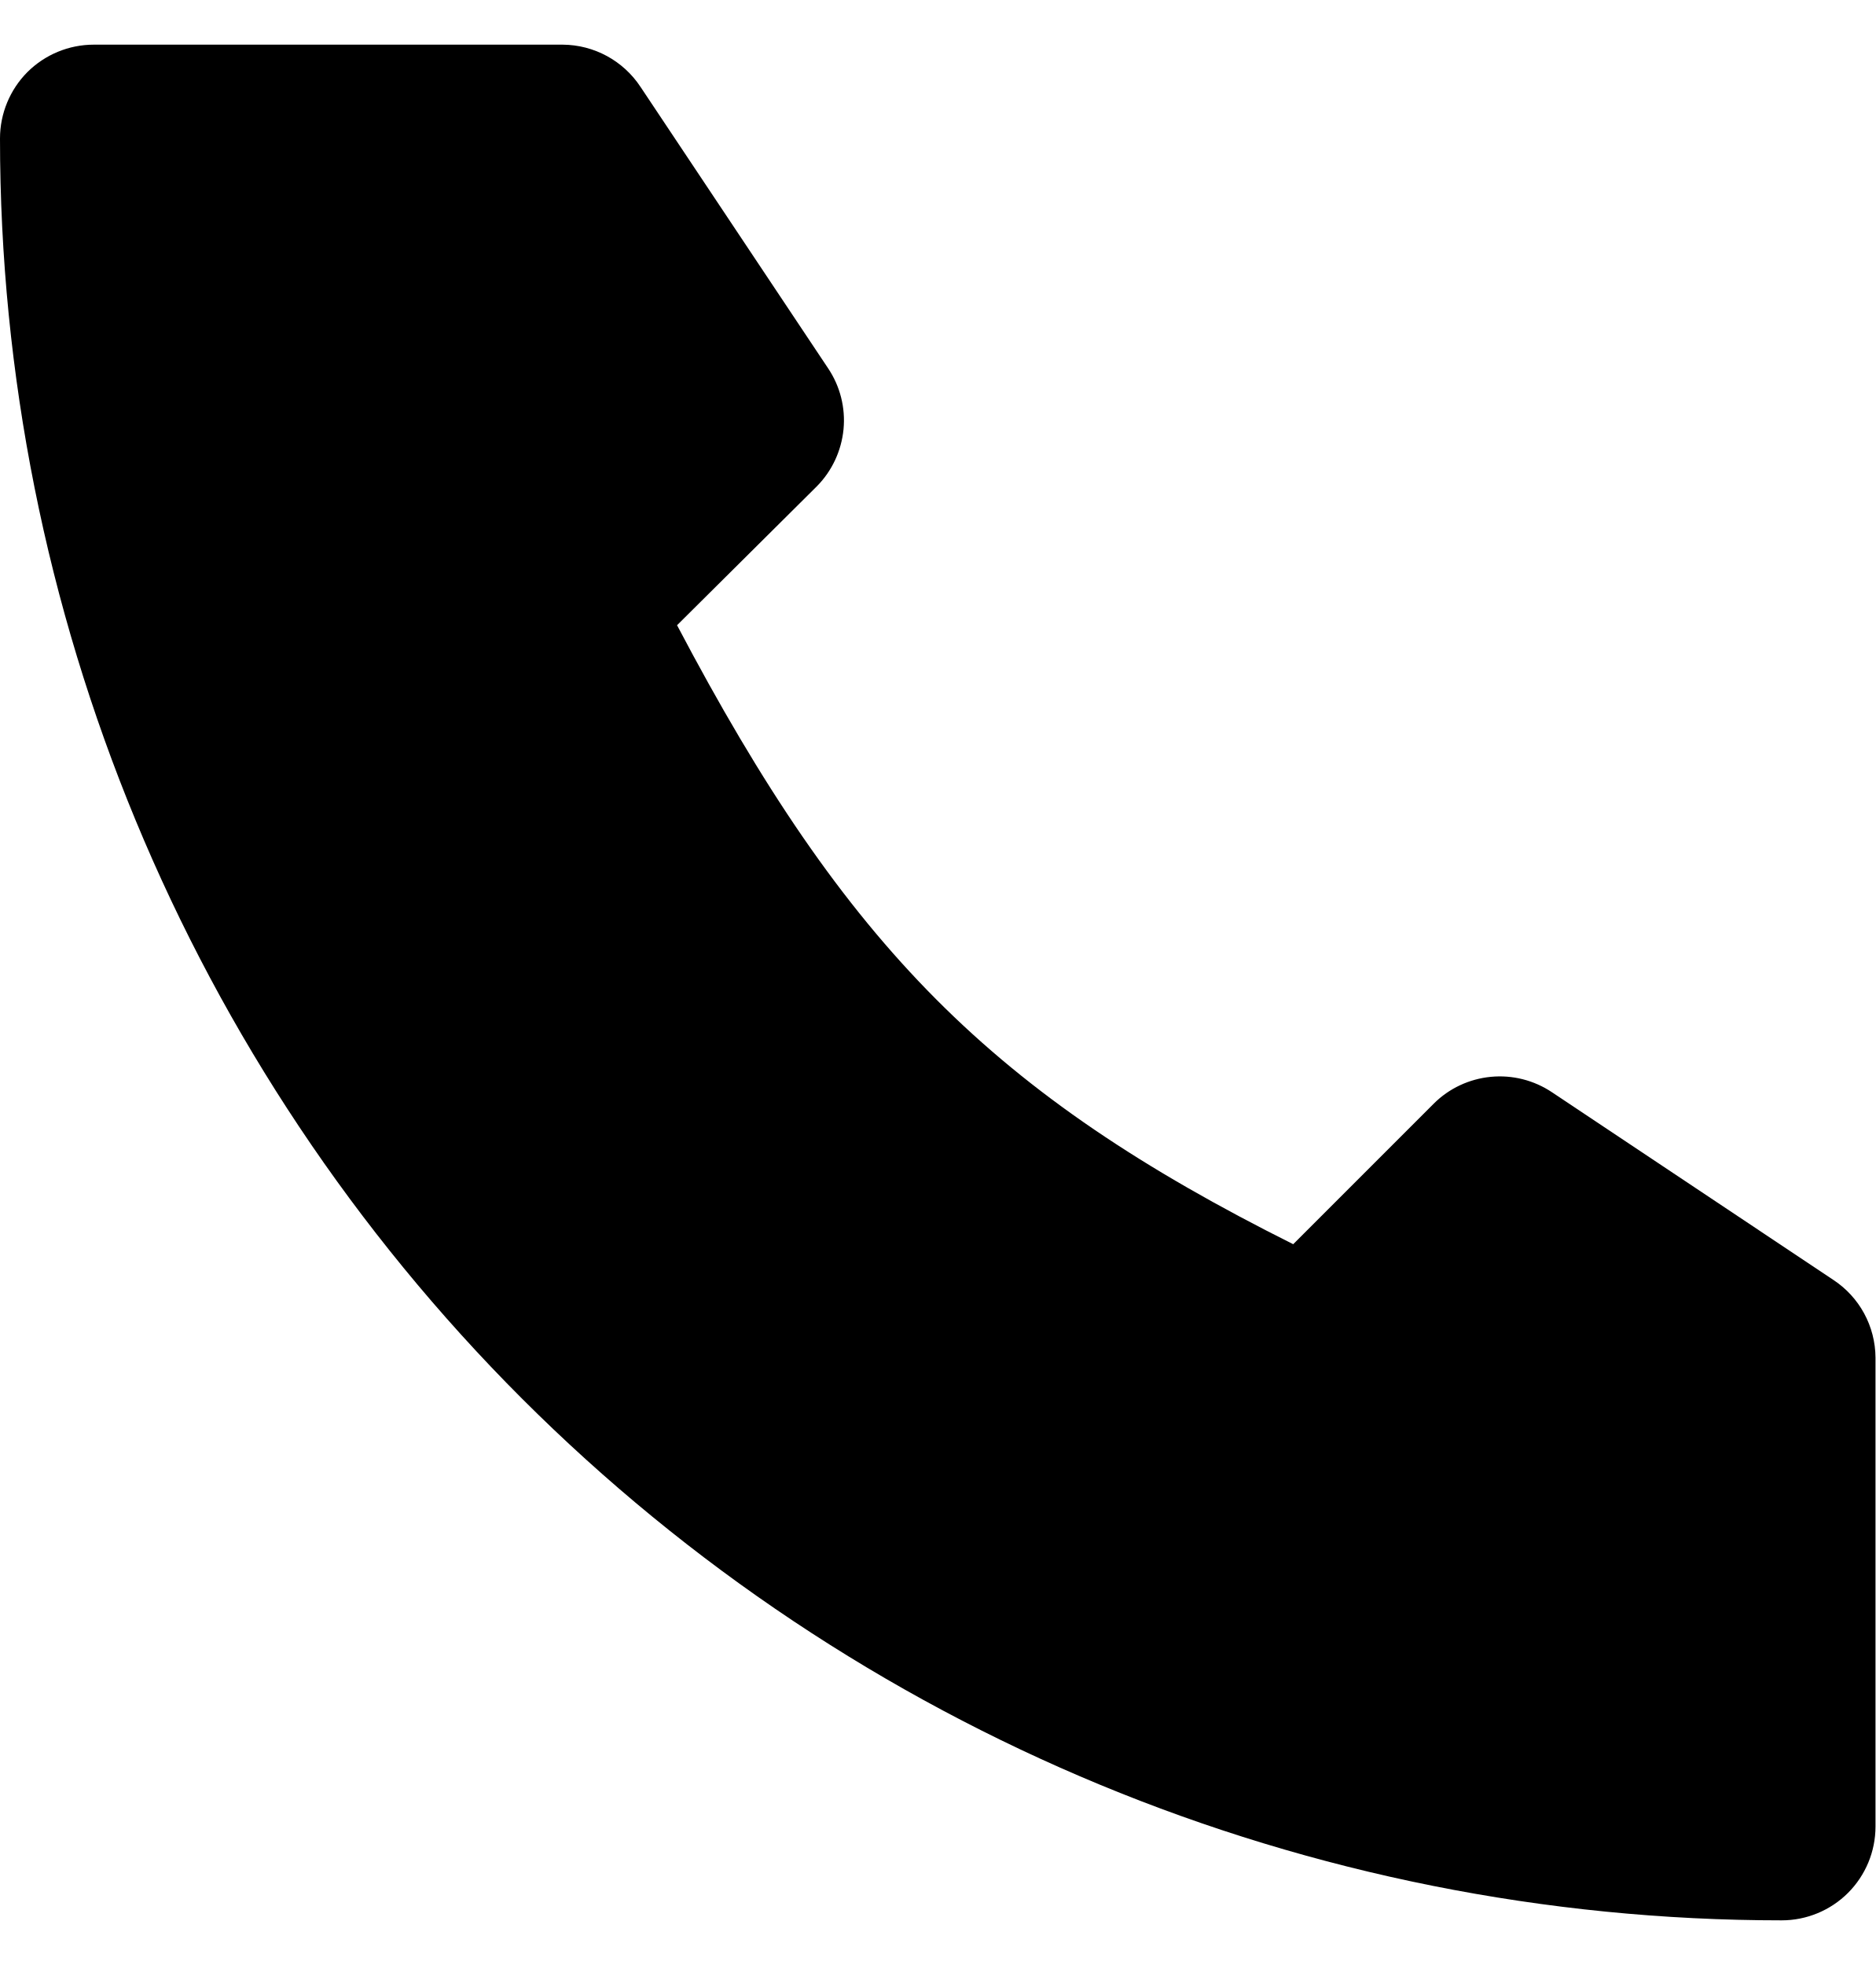
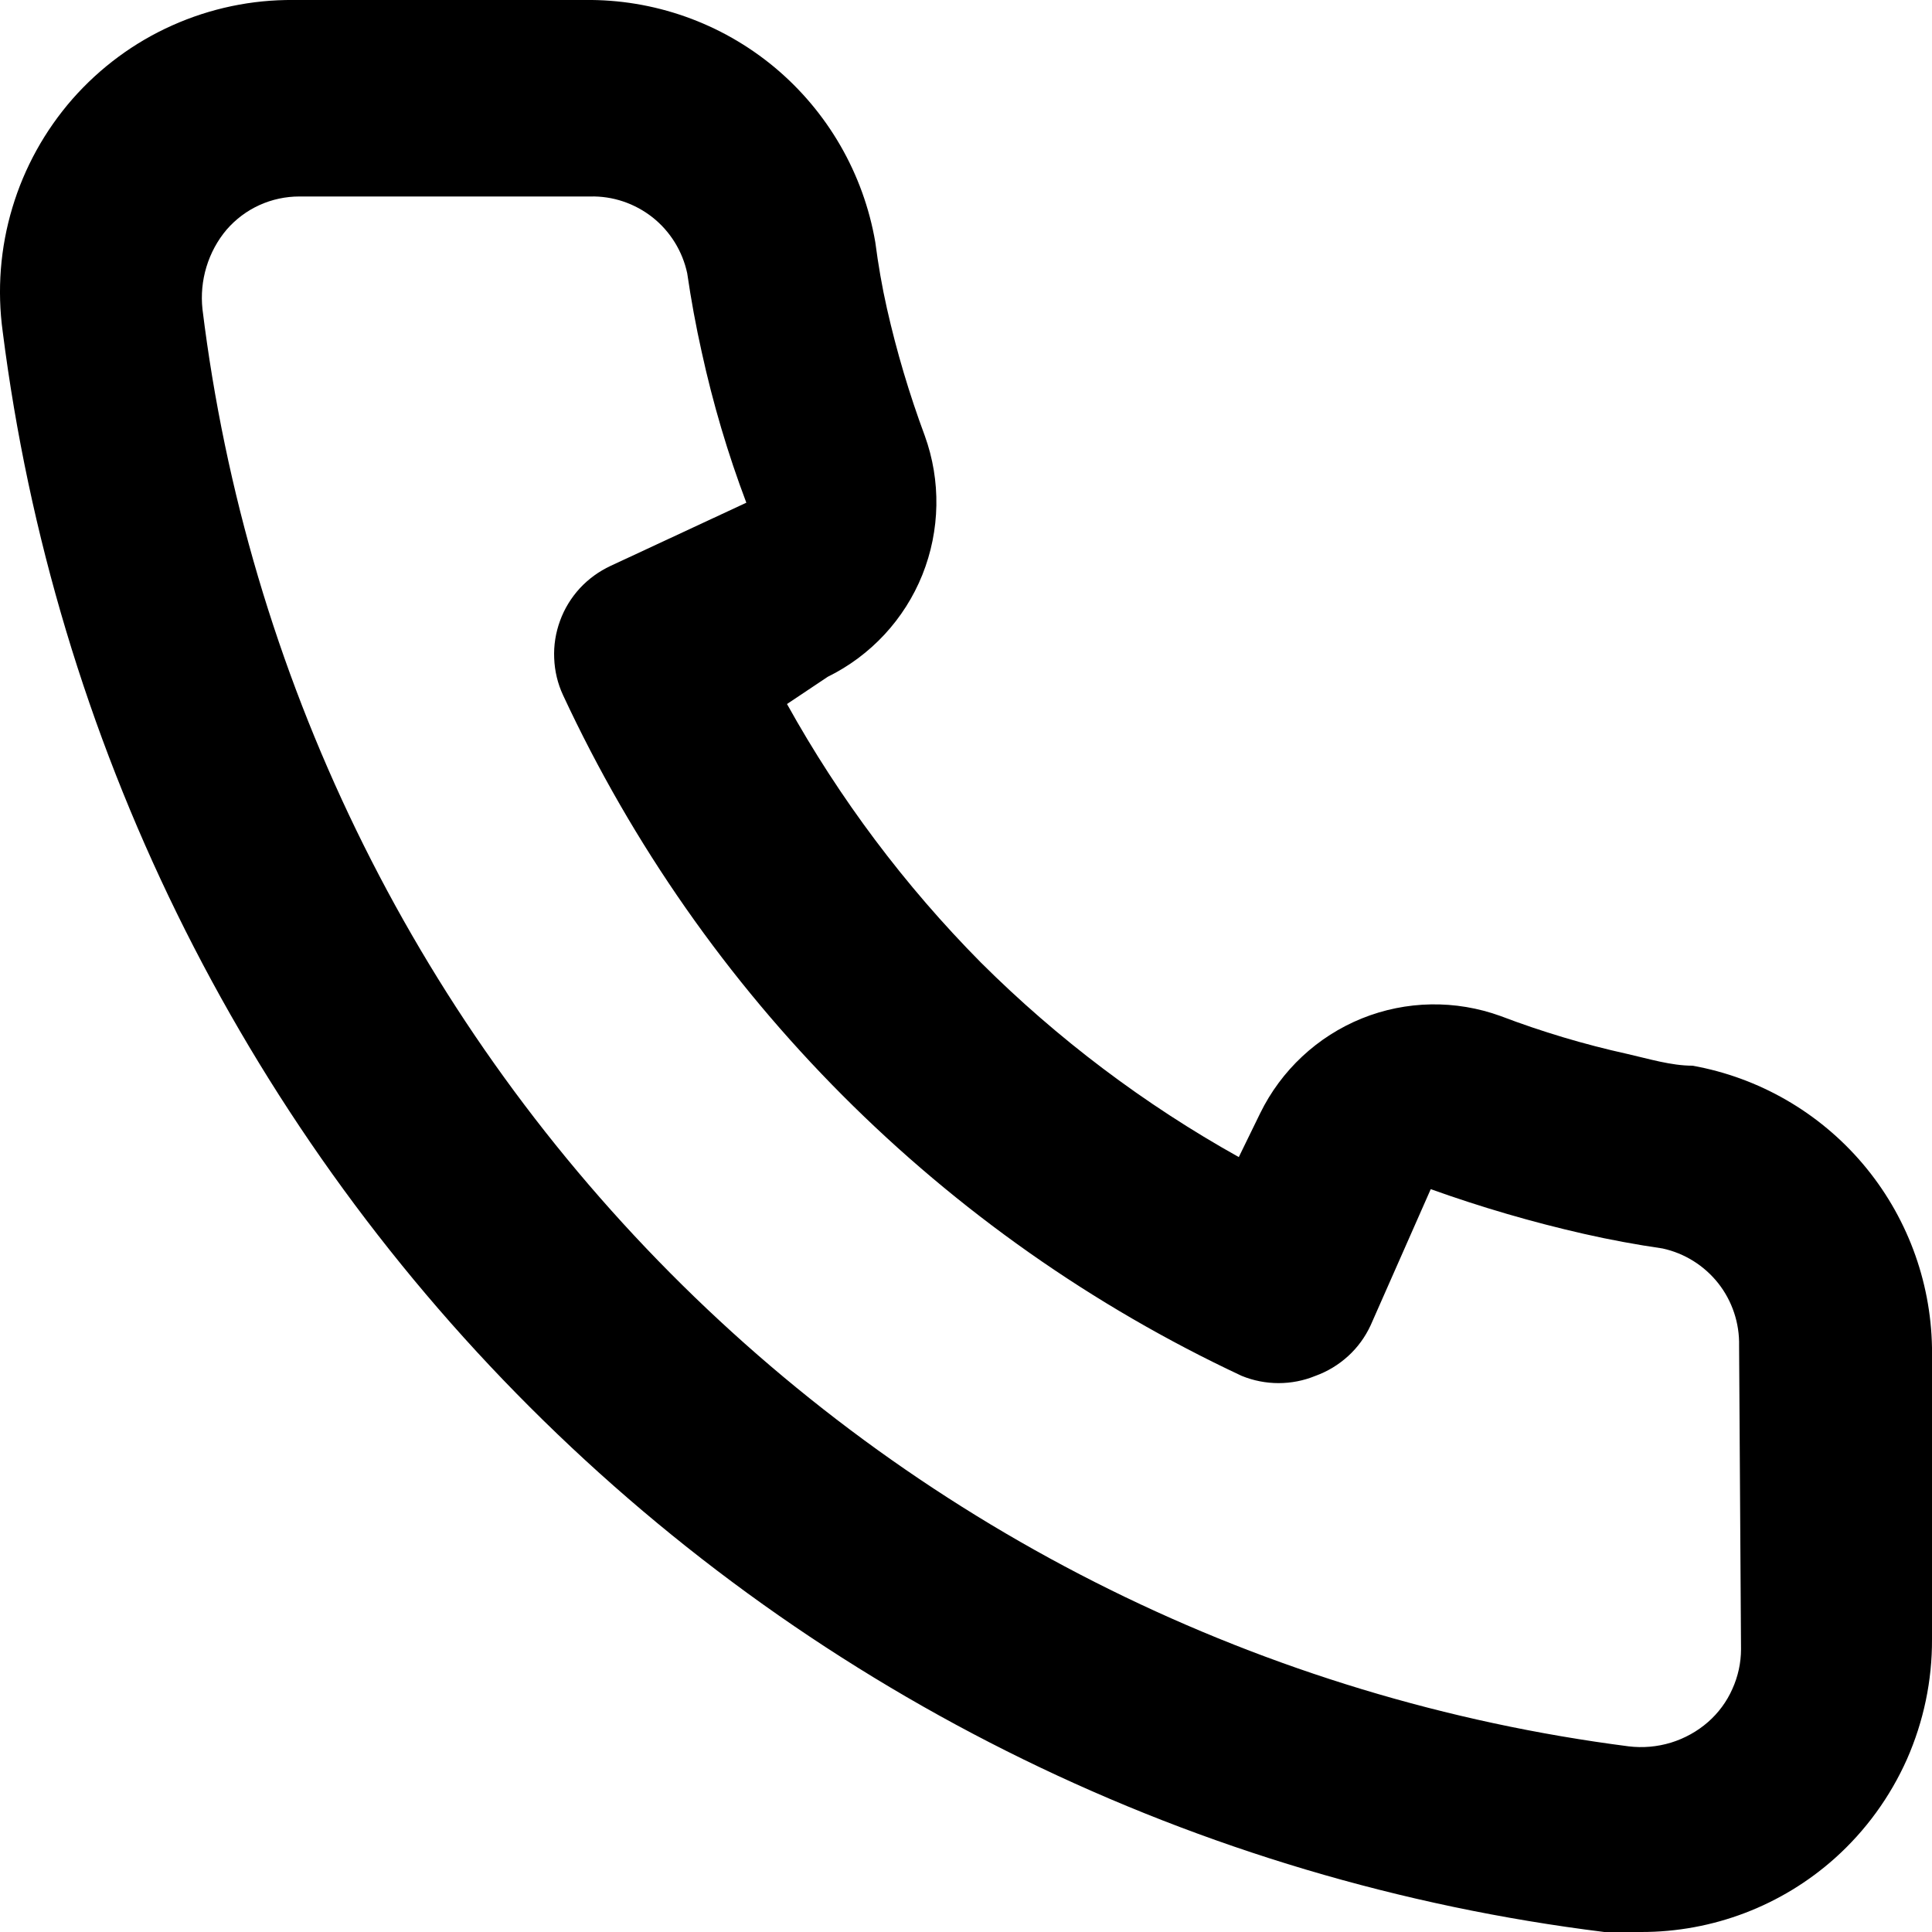
- <svg xmlns="http://www.w3.org/2000/svg" width="21" height="22" viewBox="0 0 21 22">
-   <path d="M21 15.2V20.45C21 20.729 20.889 20.996 20.692 21.193C20.496 21.389 20.228 21.5 19.95 21.5C14.659 21.5 9.585 19.398 5.843 15.657C2.102 11.915 0 6.841 0 1.55C0 1.272 0.111 1.004 0.307 0.807C0.504 0.611 0.771 0.5 1.05 0.5H6.3C6.651 0.502 6.978 0.679 7.172 0.973L9.272 4.123C9.407 4.324 9.468 4.565 9.445 4.806C9.421 5.048 9.316 5.273 9.146 5.445L7.581 7C9.482 10.612 11.12 12.25 14.48 13.93L16.055 12.355C16.227 12.184 16.453 12.079 16.694 12.056C16.935 12.033 17.176 12.094 17.378 12.229L20.527 14.329C20.821 14.522 20.998 14.849 21 15.2Z" />
+ <svg xmlns="http://www.w3.org/2000/svg" width="20" height="20" viewBox="0 0 20 20">
+   <path d="M17.521 11.032C17.3 11.032 17.069 10.961 16.849 10.911C16.401 10.812 15.962 10.681 15.534 10.518C15.068 10.349 14.557 10.357 14.097 10.543C13.638 10.729 13.263 11.079 13.045 11.525L12.824 11.978C11.847 11.433 10.948 10.755 10.155 9.965C9.367 9.169 8.691 8.268 8.147 7.288L8.569 7.006C9.014 6.787 9.363 6.411 9.548 5.951C9.733 5.49 9.742 4.976 9.573 4.51C9.413 4.079 9.282 3.639 9.181 3.191C9.131 2.97 9.091 2.738 9.061 2.507C8.939 1.798 8.569 1.156 8.017 0.696C7.465 0.237 6.767 -0.01 6.05 0H3.039C2.607 -0.004 2.178 0.086 1.783 0.263C1.388 0.439 1.036 0.7 0.75 1.025C0.465 1.351 0.252 1.735 0.128 2.15C0.003 2.565 -0.031 3.003 0.028 3.433C0.563 7.649 2.483 11.567 5.486 14.567C8.488 17.568 12.401 19.479 16.608 20H16.989C17.729 20.001 18.444 19.729 18.996 19.235C19.314 18.95 19.567 18.601 19.741 18.211C19.913 17.82 20.002 17.398 20 16.97V13.951C19.988 13.252 19.734 12.578 19.282 12.046C18.83 11.514 18.207 11.155 17.521 11.032ZM18.023 17.071C18.023 17.214 17.992 17.355 17.933 17.485C17.875 17.616 17.789 17.732 17.682 17.826C17.57 17.924 17.439 17.996 17.297 18.04C17.155 18.083 17.006 18.096 16.859 18.078C13.1 17.594 9.609 15.87 6.936 13.176C4.263 10.482 2.56 6.973 2.096 3.201C2.08 3.054 2.094 2.904 2.137 2.763C2.18 2.621 2.251 2.489 2.347 2.376C2.441 2.268 2.556 2.182 2.686 2.123C2.816 2.064 2.957 2.034 3.099 2.034H6.11C6.343 2.028 6.571 2.105 6.755 2.25C6.938 2.395 7.065 2.6 7.114 2.829C7.154 3.104 7.204 3.376 7.264 3.644C7.38 4.175 7.534 4.696 7.726 5.204L6.321 5.858C6.201 5.914 6.093 5.992 6.003 6.089C5.913 6.187 5.843 6.301 5.798 6.425C5.752 6.55 5.731 6.682 5.737 6.814C5.742 6.947 5.773 7.077 5.829 7.197C7.273 10.3 9.76 12.794 12.854 14.243C13.099 14.343 13.373 14.343 13.617 14.243C13.742 14.198 13.857 14.128 13.955 14.039C14.054 13.949 14.133 13.84 14.189 13.719L14.811 12.31C15.33 12.496 15.86 12.651 16.397 12.773C16.665 12.834 16.936 12.884 17.21 12.924C17.438 12.973 17.642 13.101 17.787 13.284C17.932 13.468 18.008 13.697 18.003 13.931L18.023 17.071Z" />
</svg>
